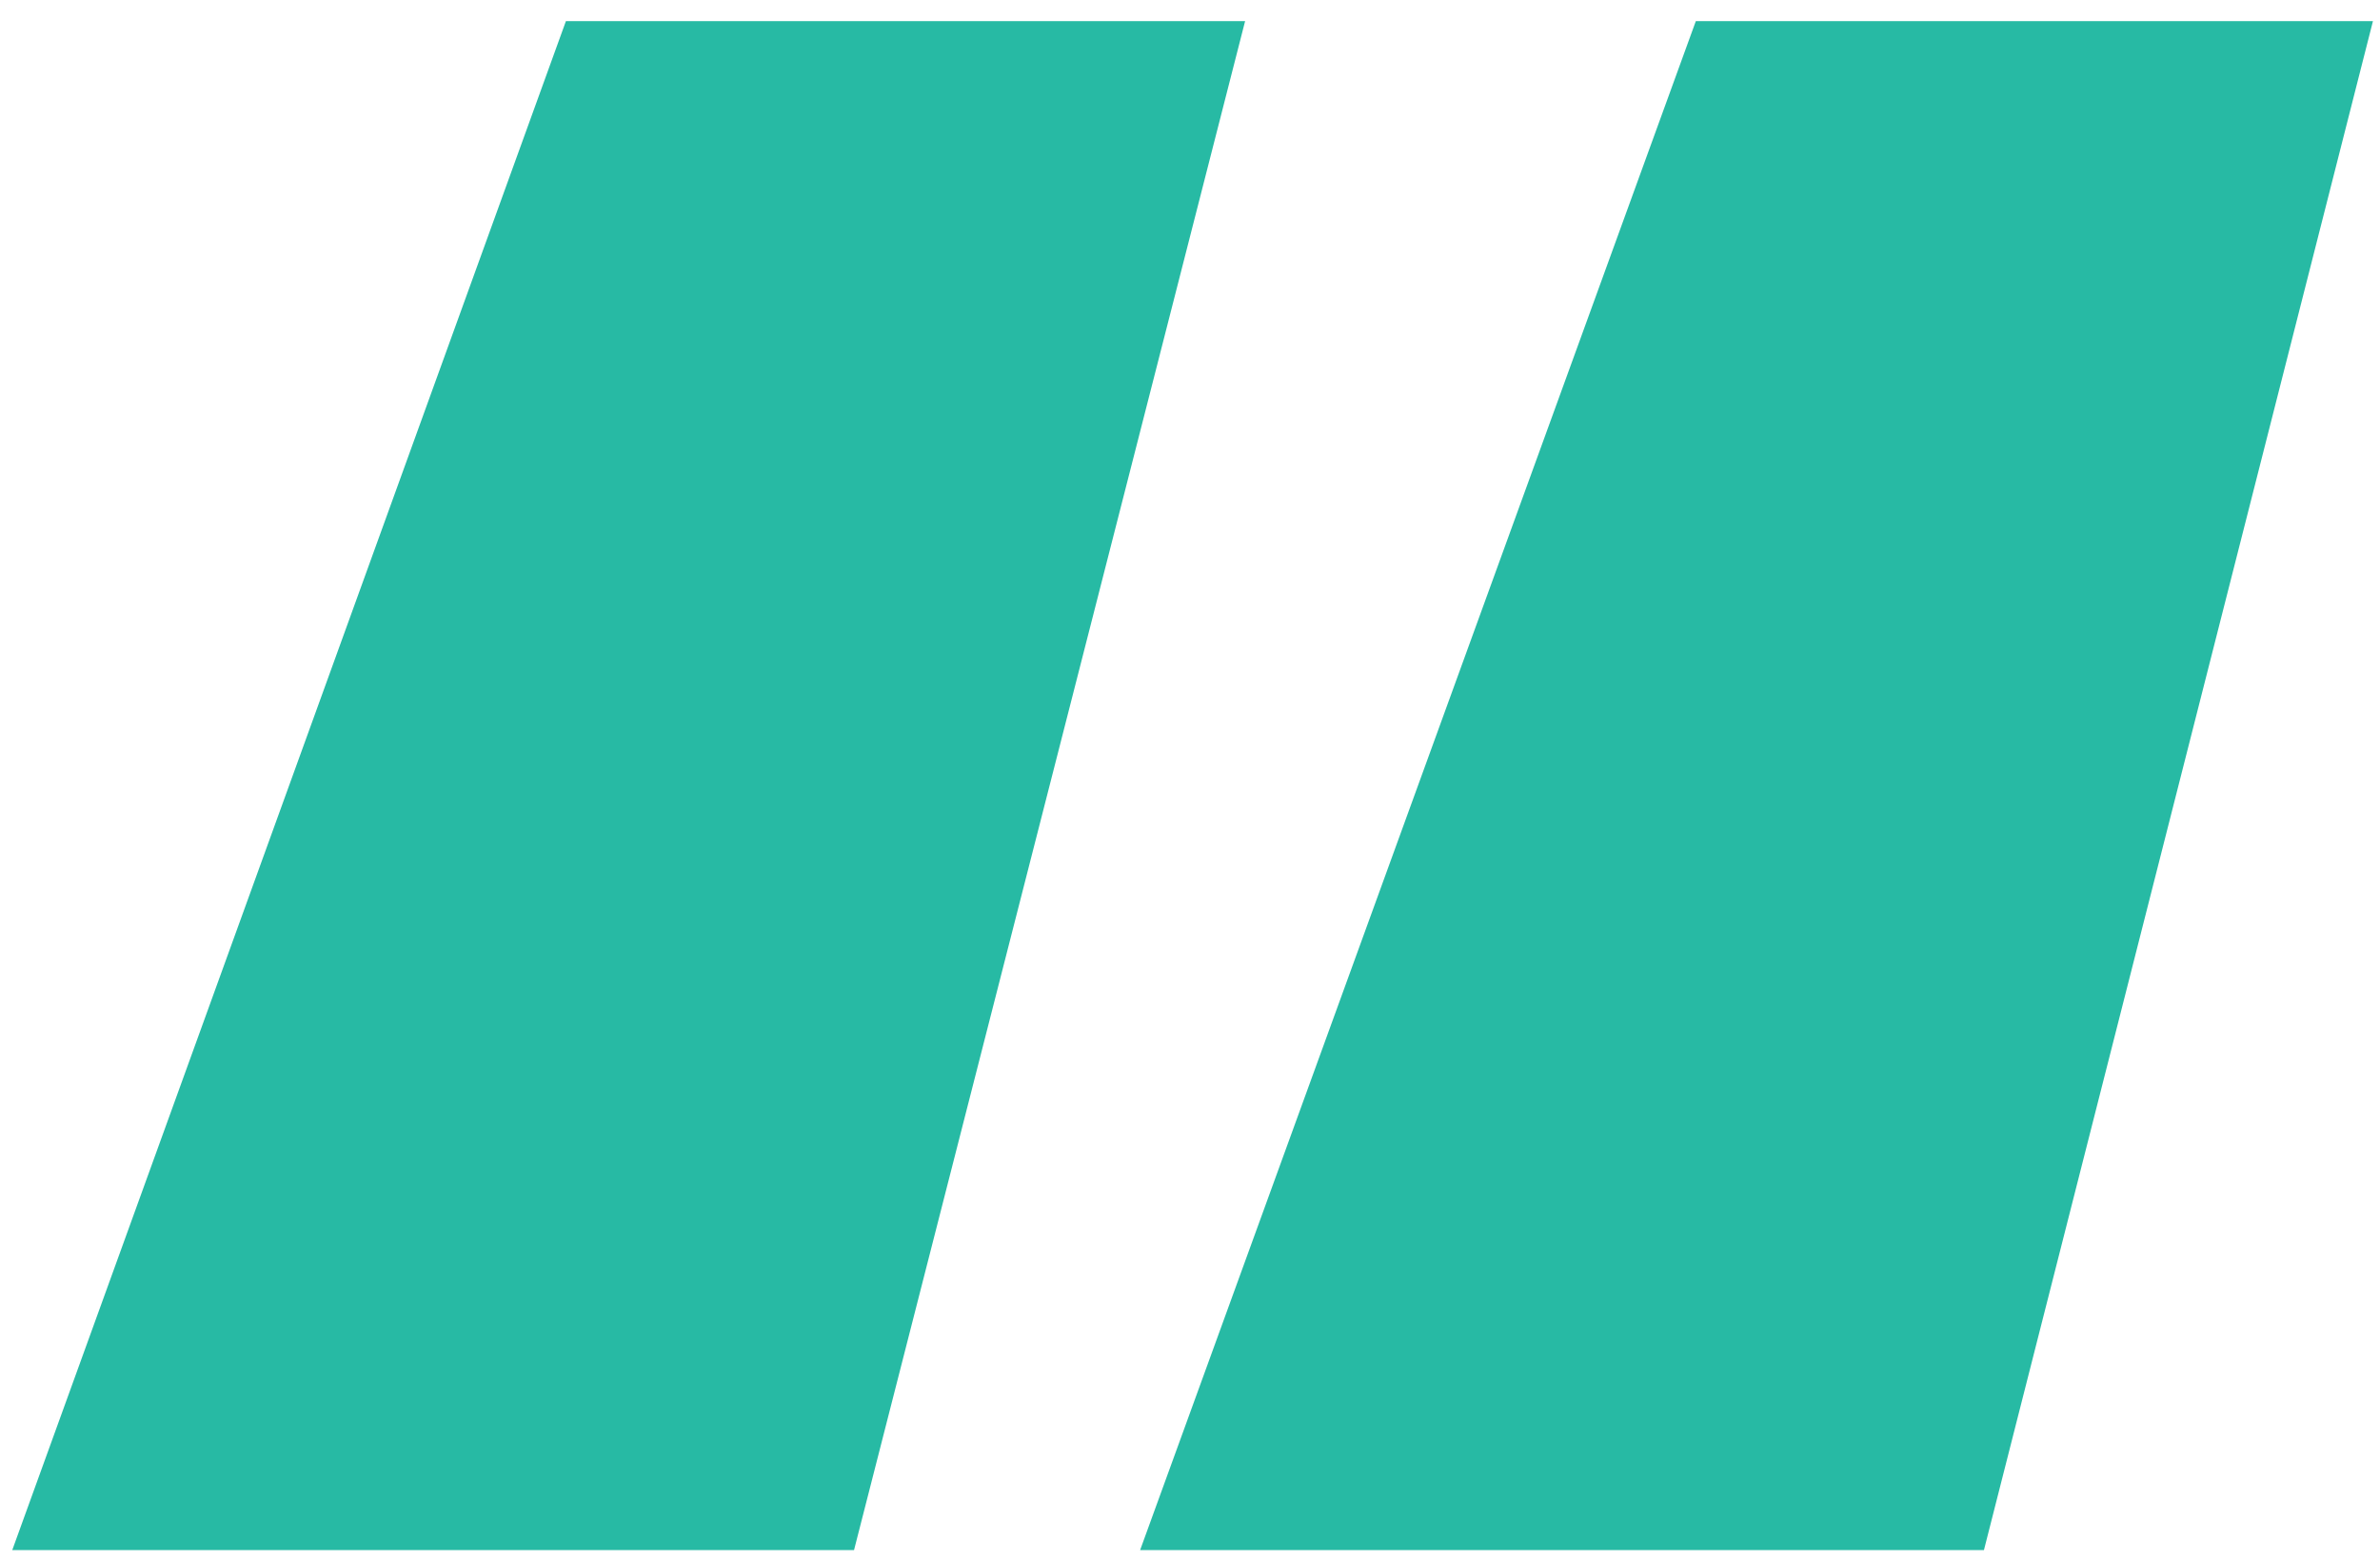
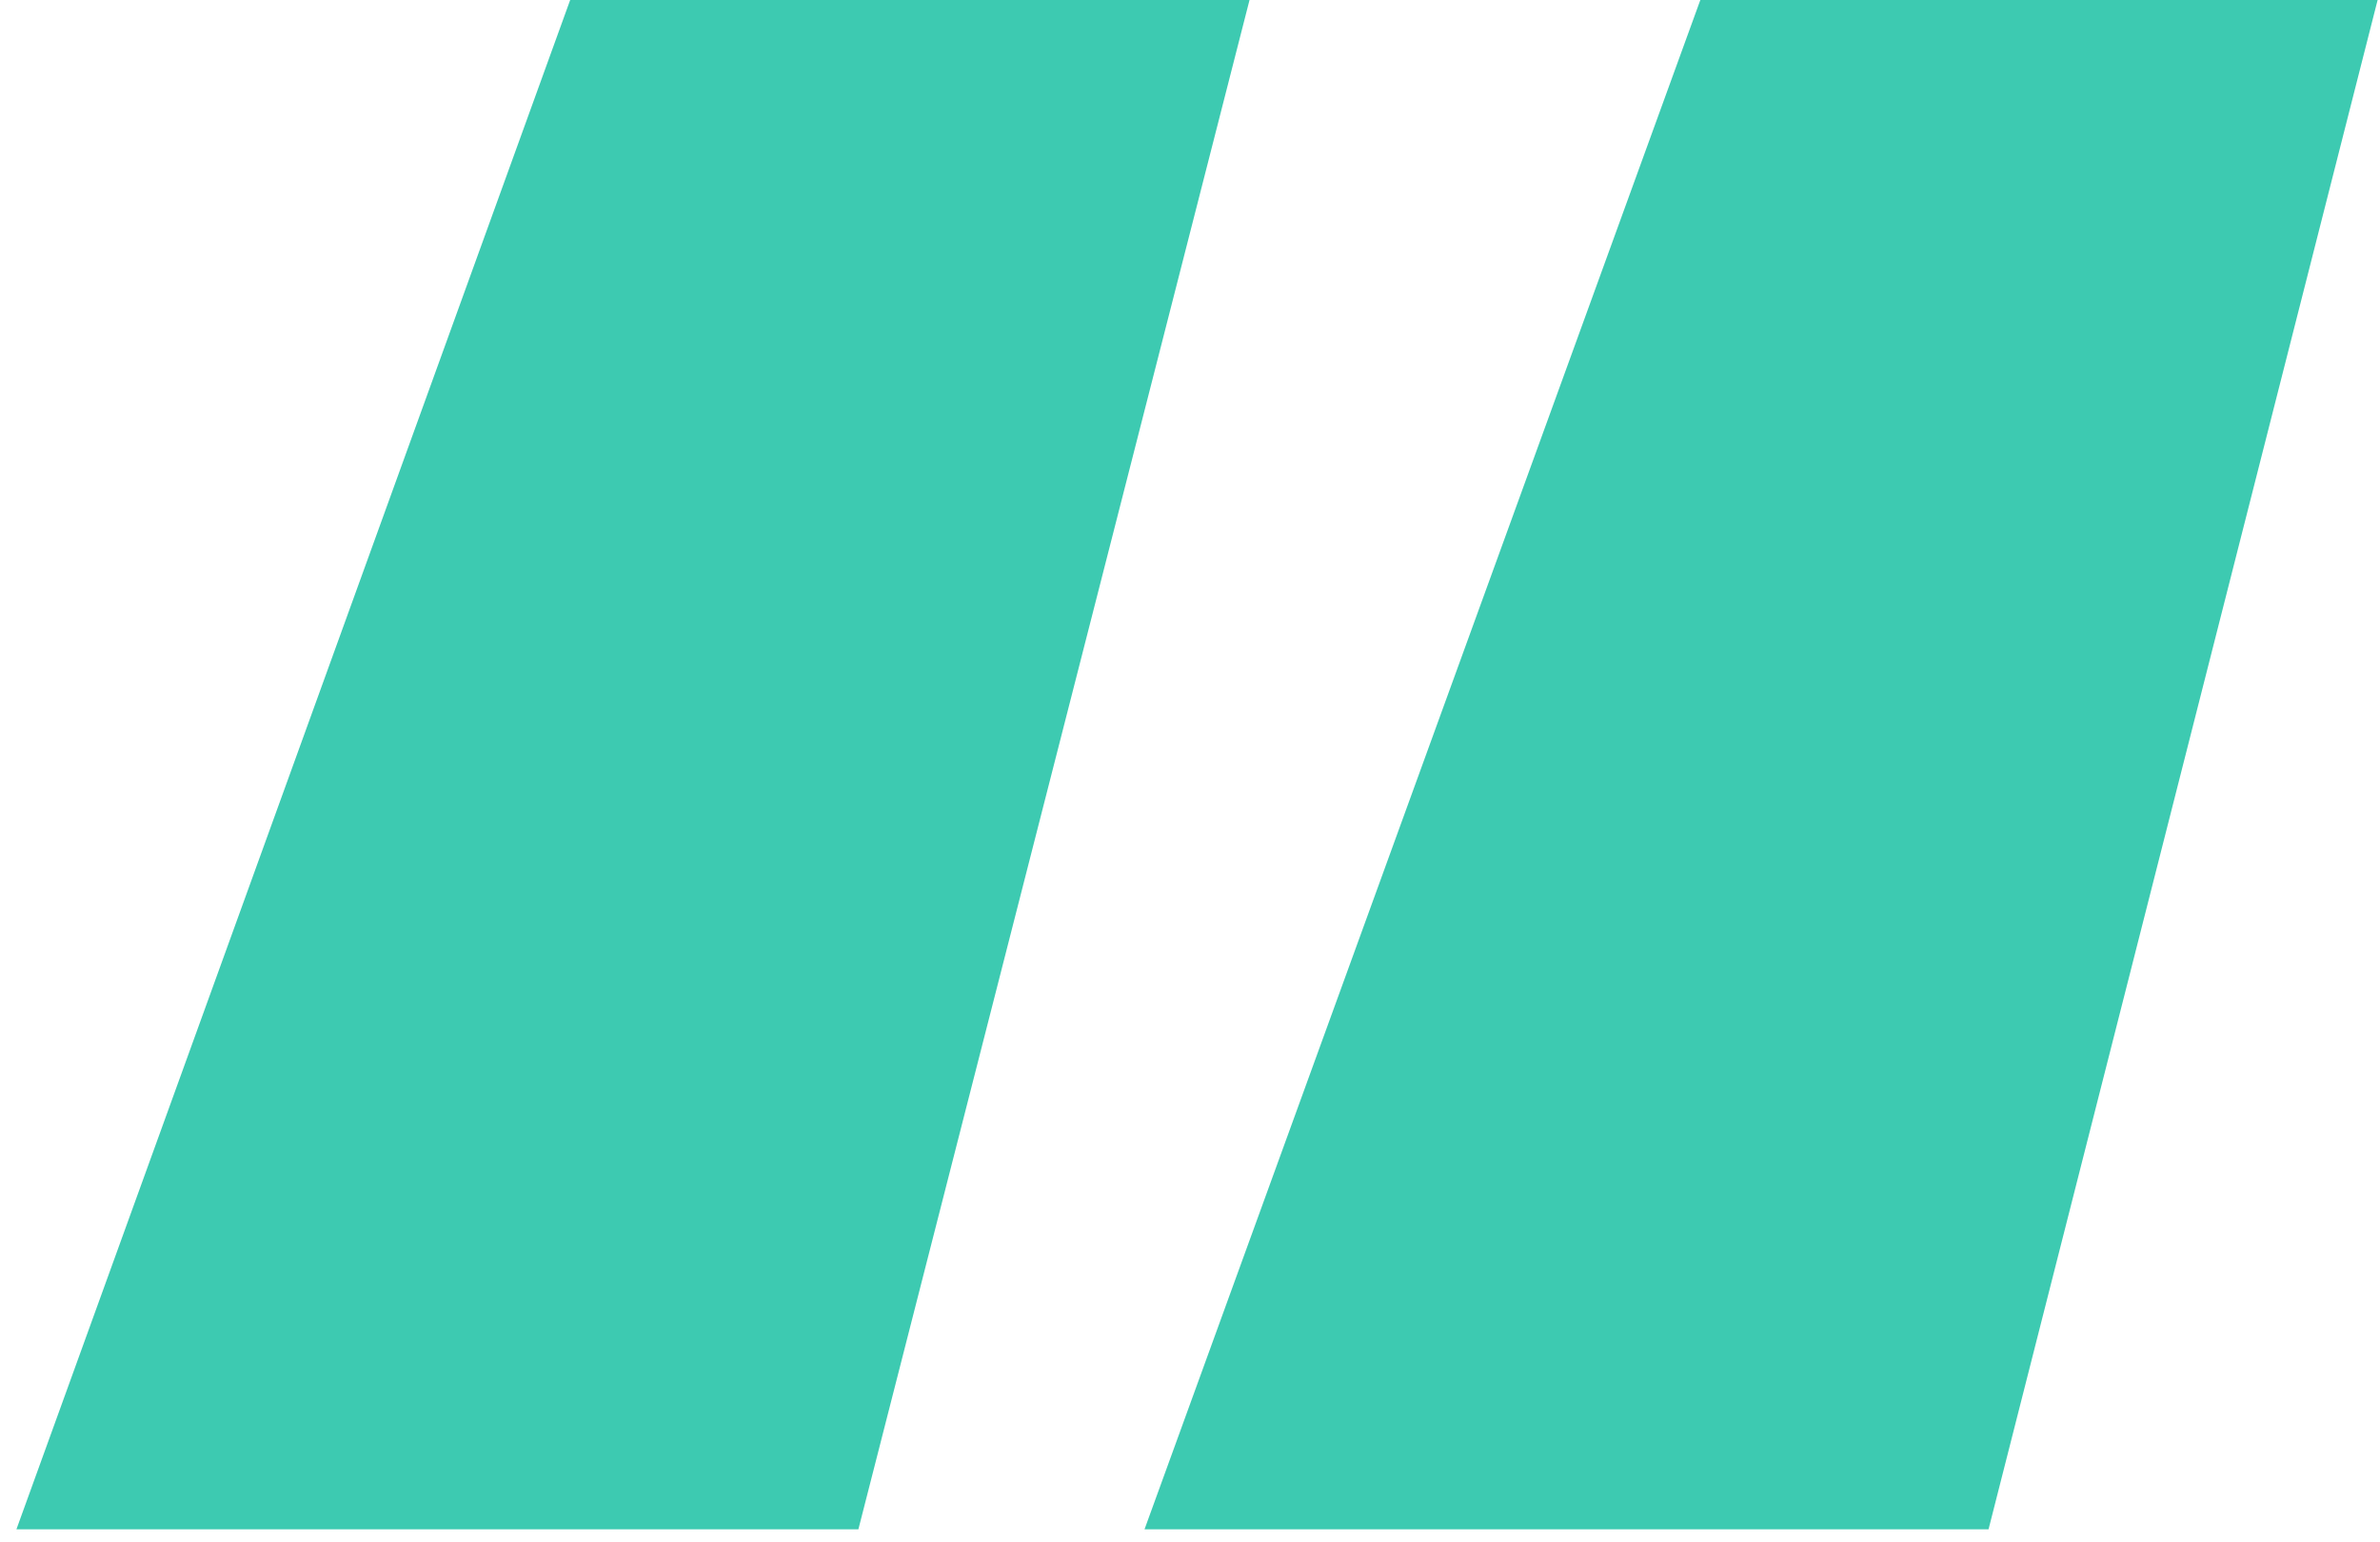
- <svg xmlns="http://www.w3.org/2000/svg" width="93" height="61" viewBox="0 0 93 61" fill="none">
-   <path d="M0.479 60.581L22.113 0.827H48.653L33.372 60.581H0.479ZM44.551 60.581L66.265 0.827H92.724L77.524 60.581H44.551Z" fill="#27BAA4" />
+ <svg xmlns="http://www.w3.org/2000/svg" width="105" height="68" viewBox="0 0 105 68" fill="none">
+   <path d="M0.725 67.479L25.155 0H55.126L37.87 67.479H0.725ZM50.494 67.479L75.015 0H104.895L87.73 67.479H50.494Z" fill="#3DCAB1" />
</svg>
